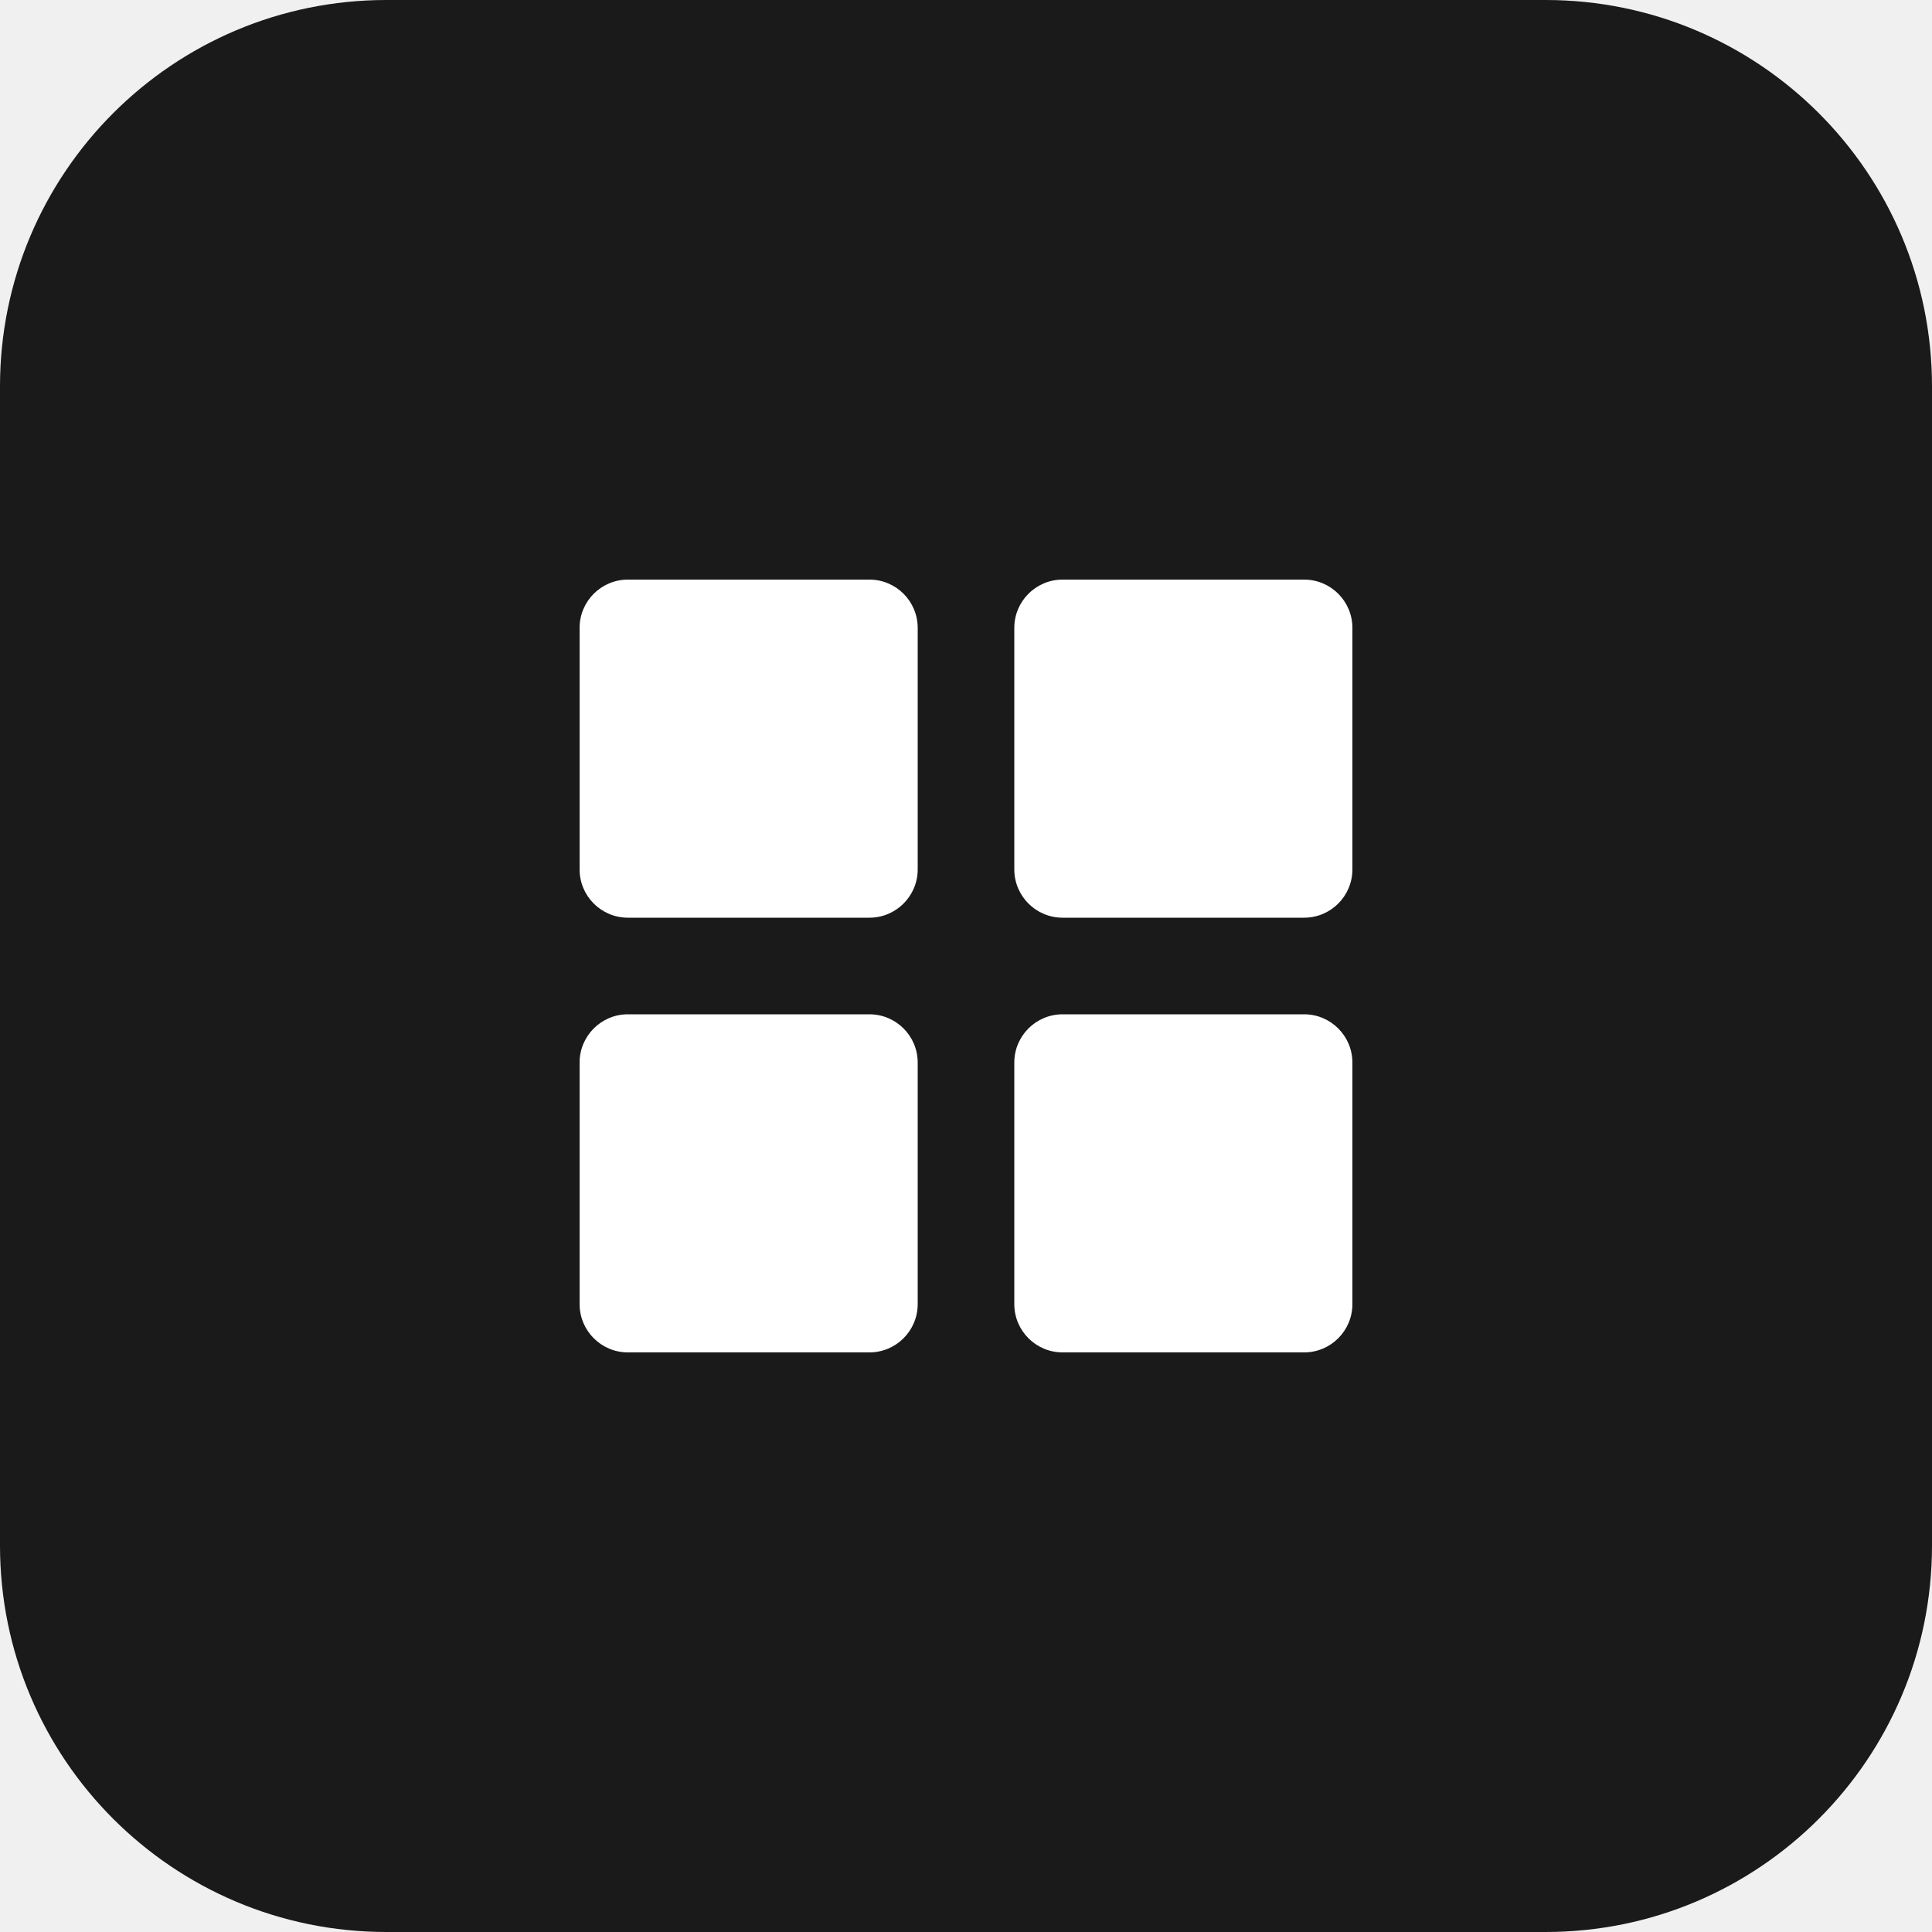
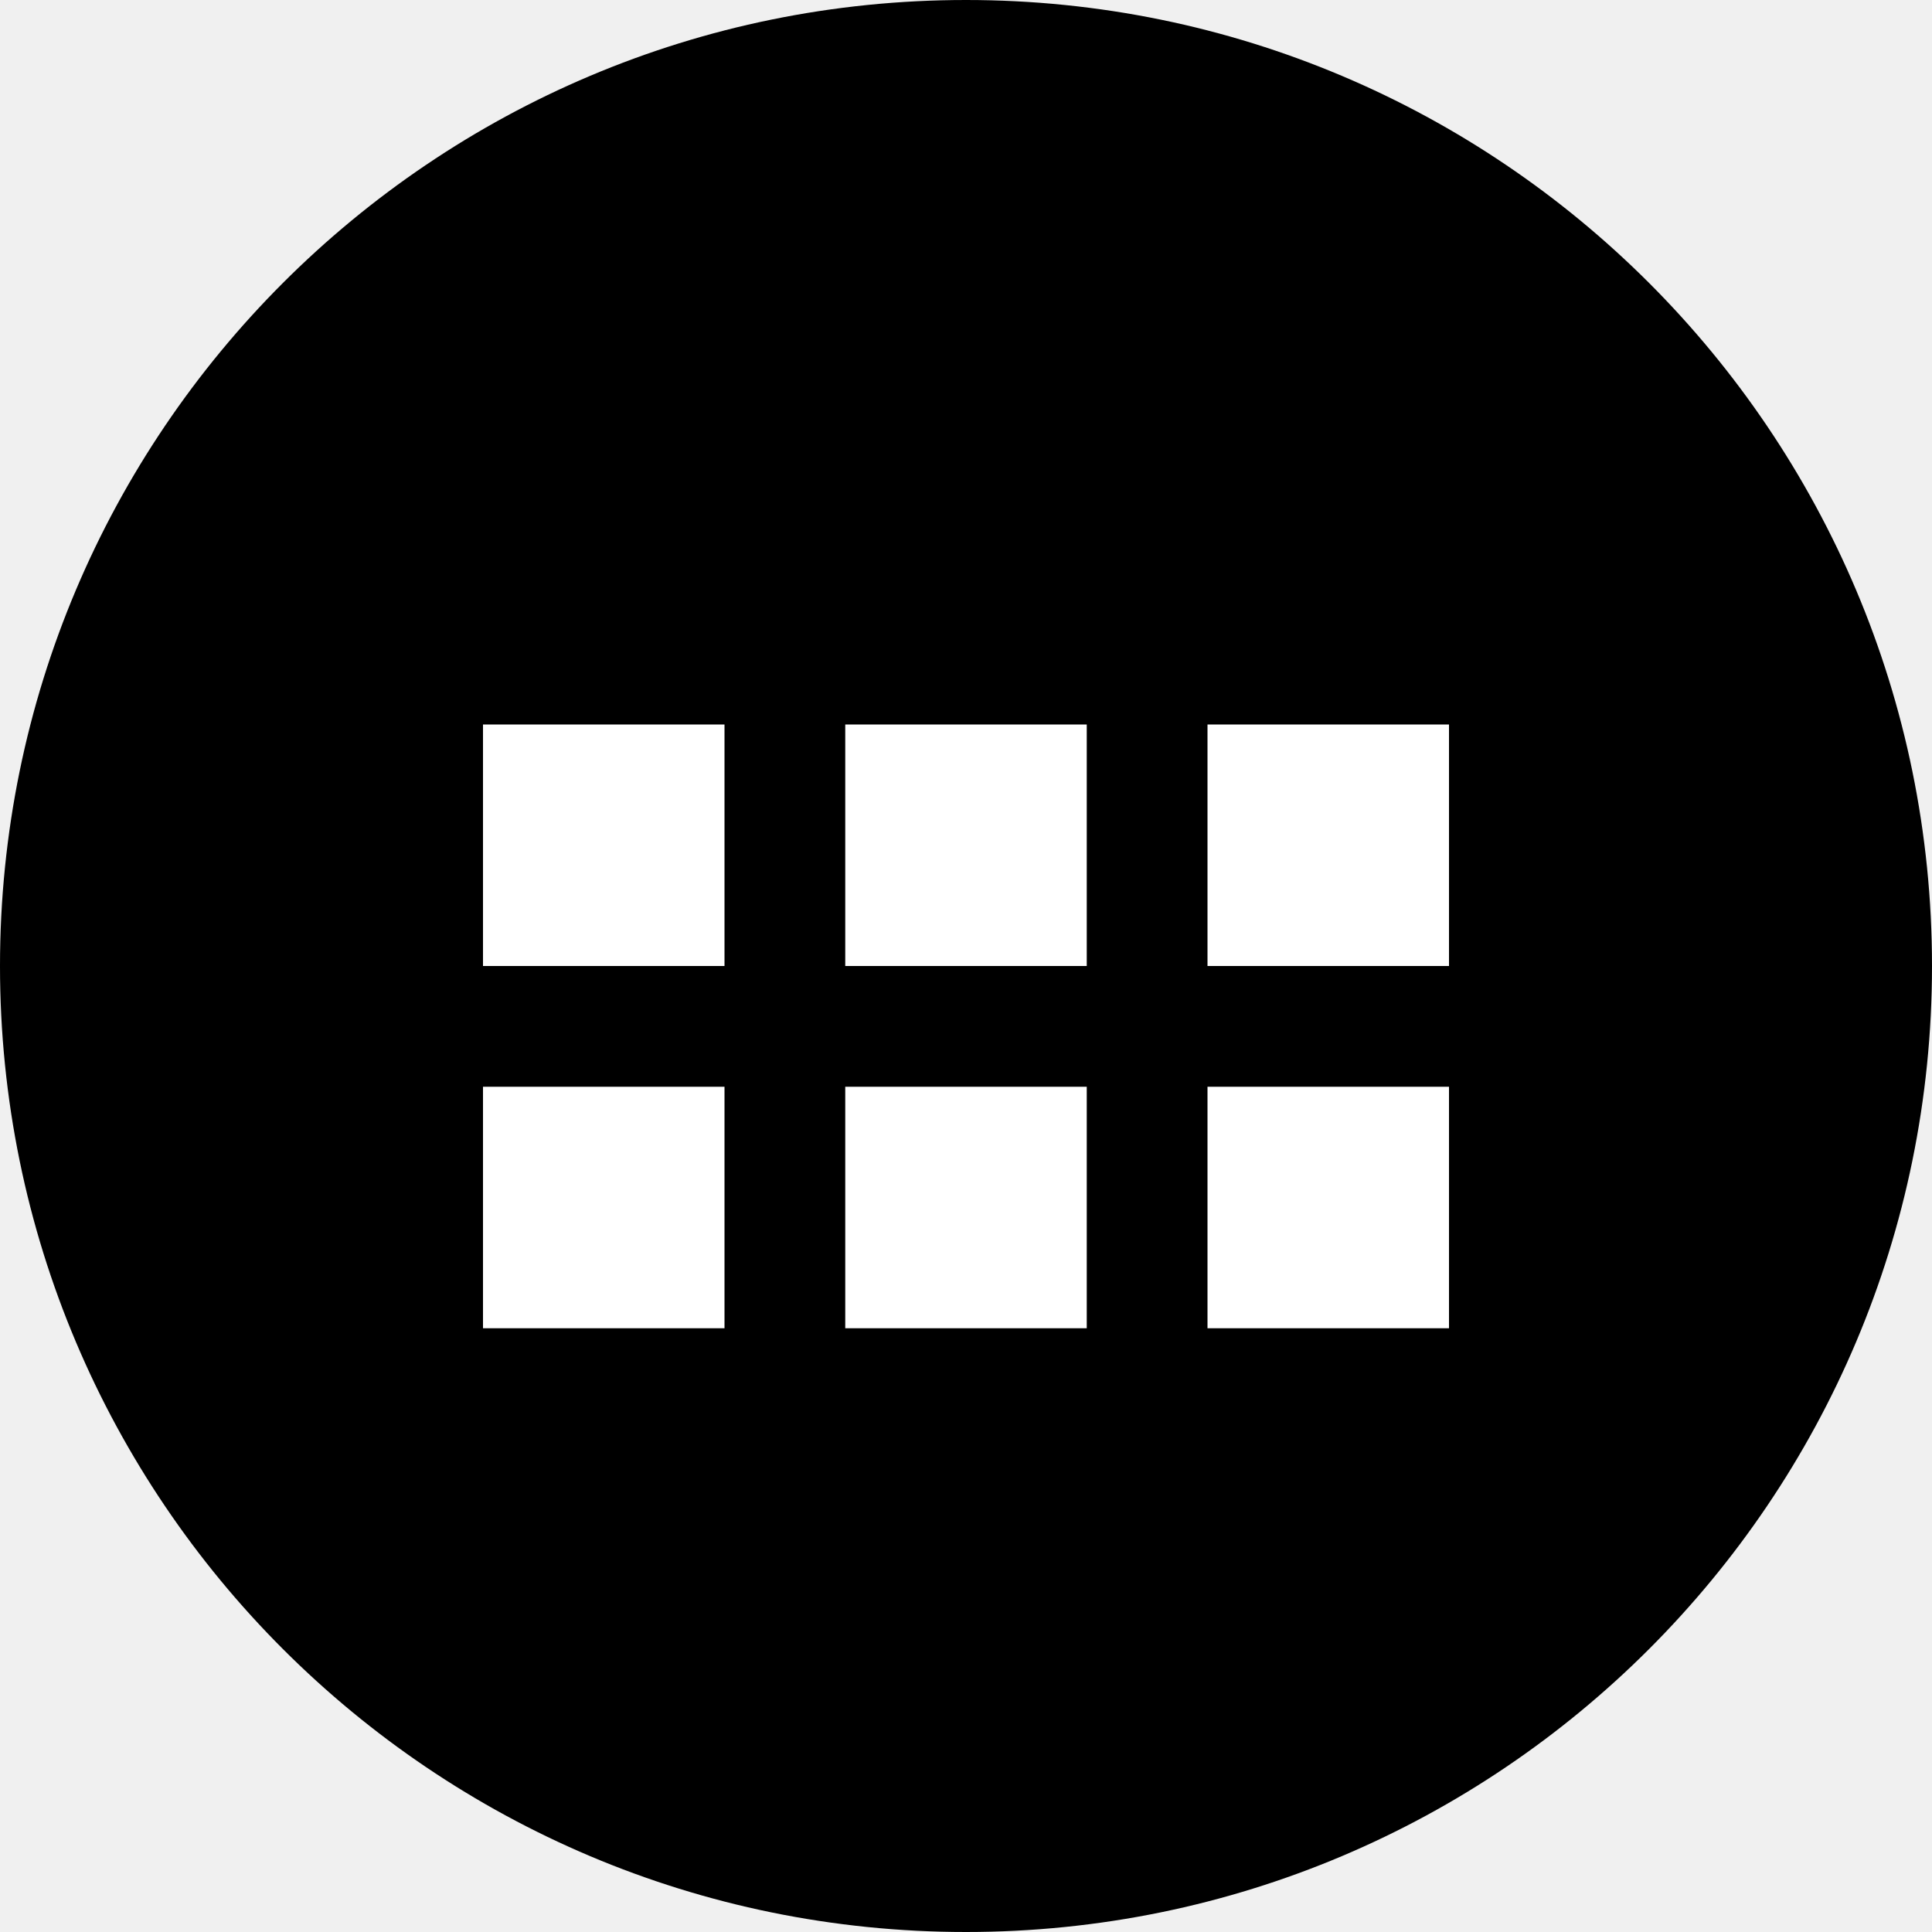
- <svg xmlns="http://www.w3.org/2000/svg" width="40" height="40" viewBox="0 0 40 40" fill="none">
-   <rect width="40" height="40" rx="8" fill="#1A1A1A" />
-   <rect x="12" y="12" width="7" height="7" rx="1" fill="white" />
-   <rect x="21" y="12" width="7" height="7" rx="1" fill="white" />
-   <rect x="12" y="21" width="7" height="7" rx="1" fill="white" />
-   <rect x="21" y="21" width="7" height="7" rx="1" fill="white" />
+ <svg xmlns="http://www.w3.org/2000/svg" width="32" height="32" viewBox="0 0 32 32" fill="none">
+   <rect width="32" height="32" rx="16" fill="black" />
+   <path d="M20 12V16H24V12H20Z" fill="white" />
+   <path d="M14 12V16H18V12H14Z" fill="white" />
+   <path d="M8 12V16H12V12H8Z" fill="white" />
+   <path d="M20 18V22H24V18H20Z" fill="white" />
+   <path d="M14 18V22H18V18H14Z" fill="white" />
+   <path d="M8 18V22H12V18H8Z" fill="white" />
</svg>
